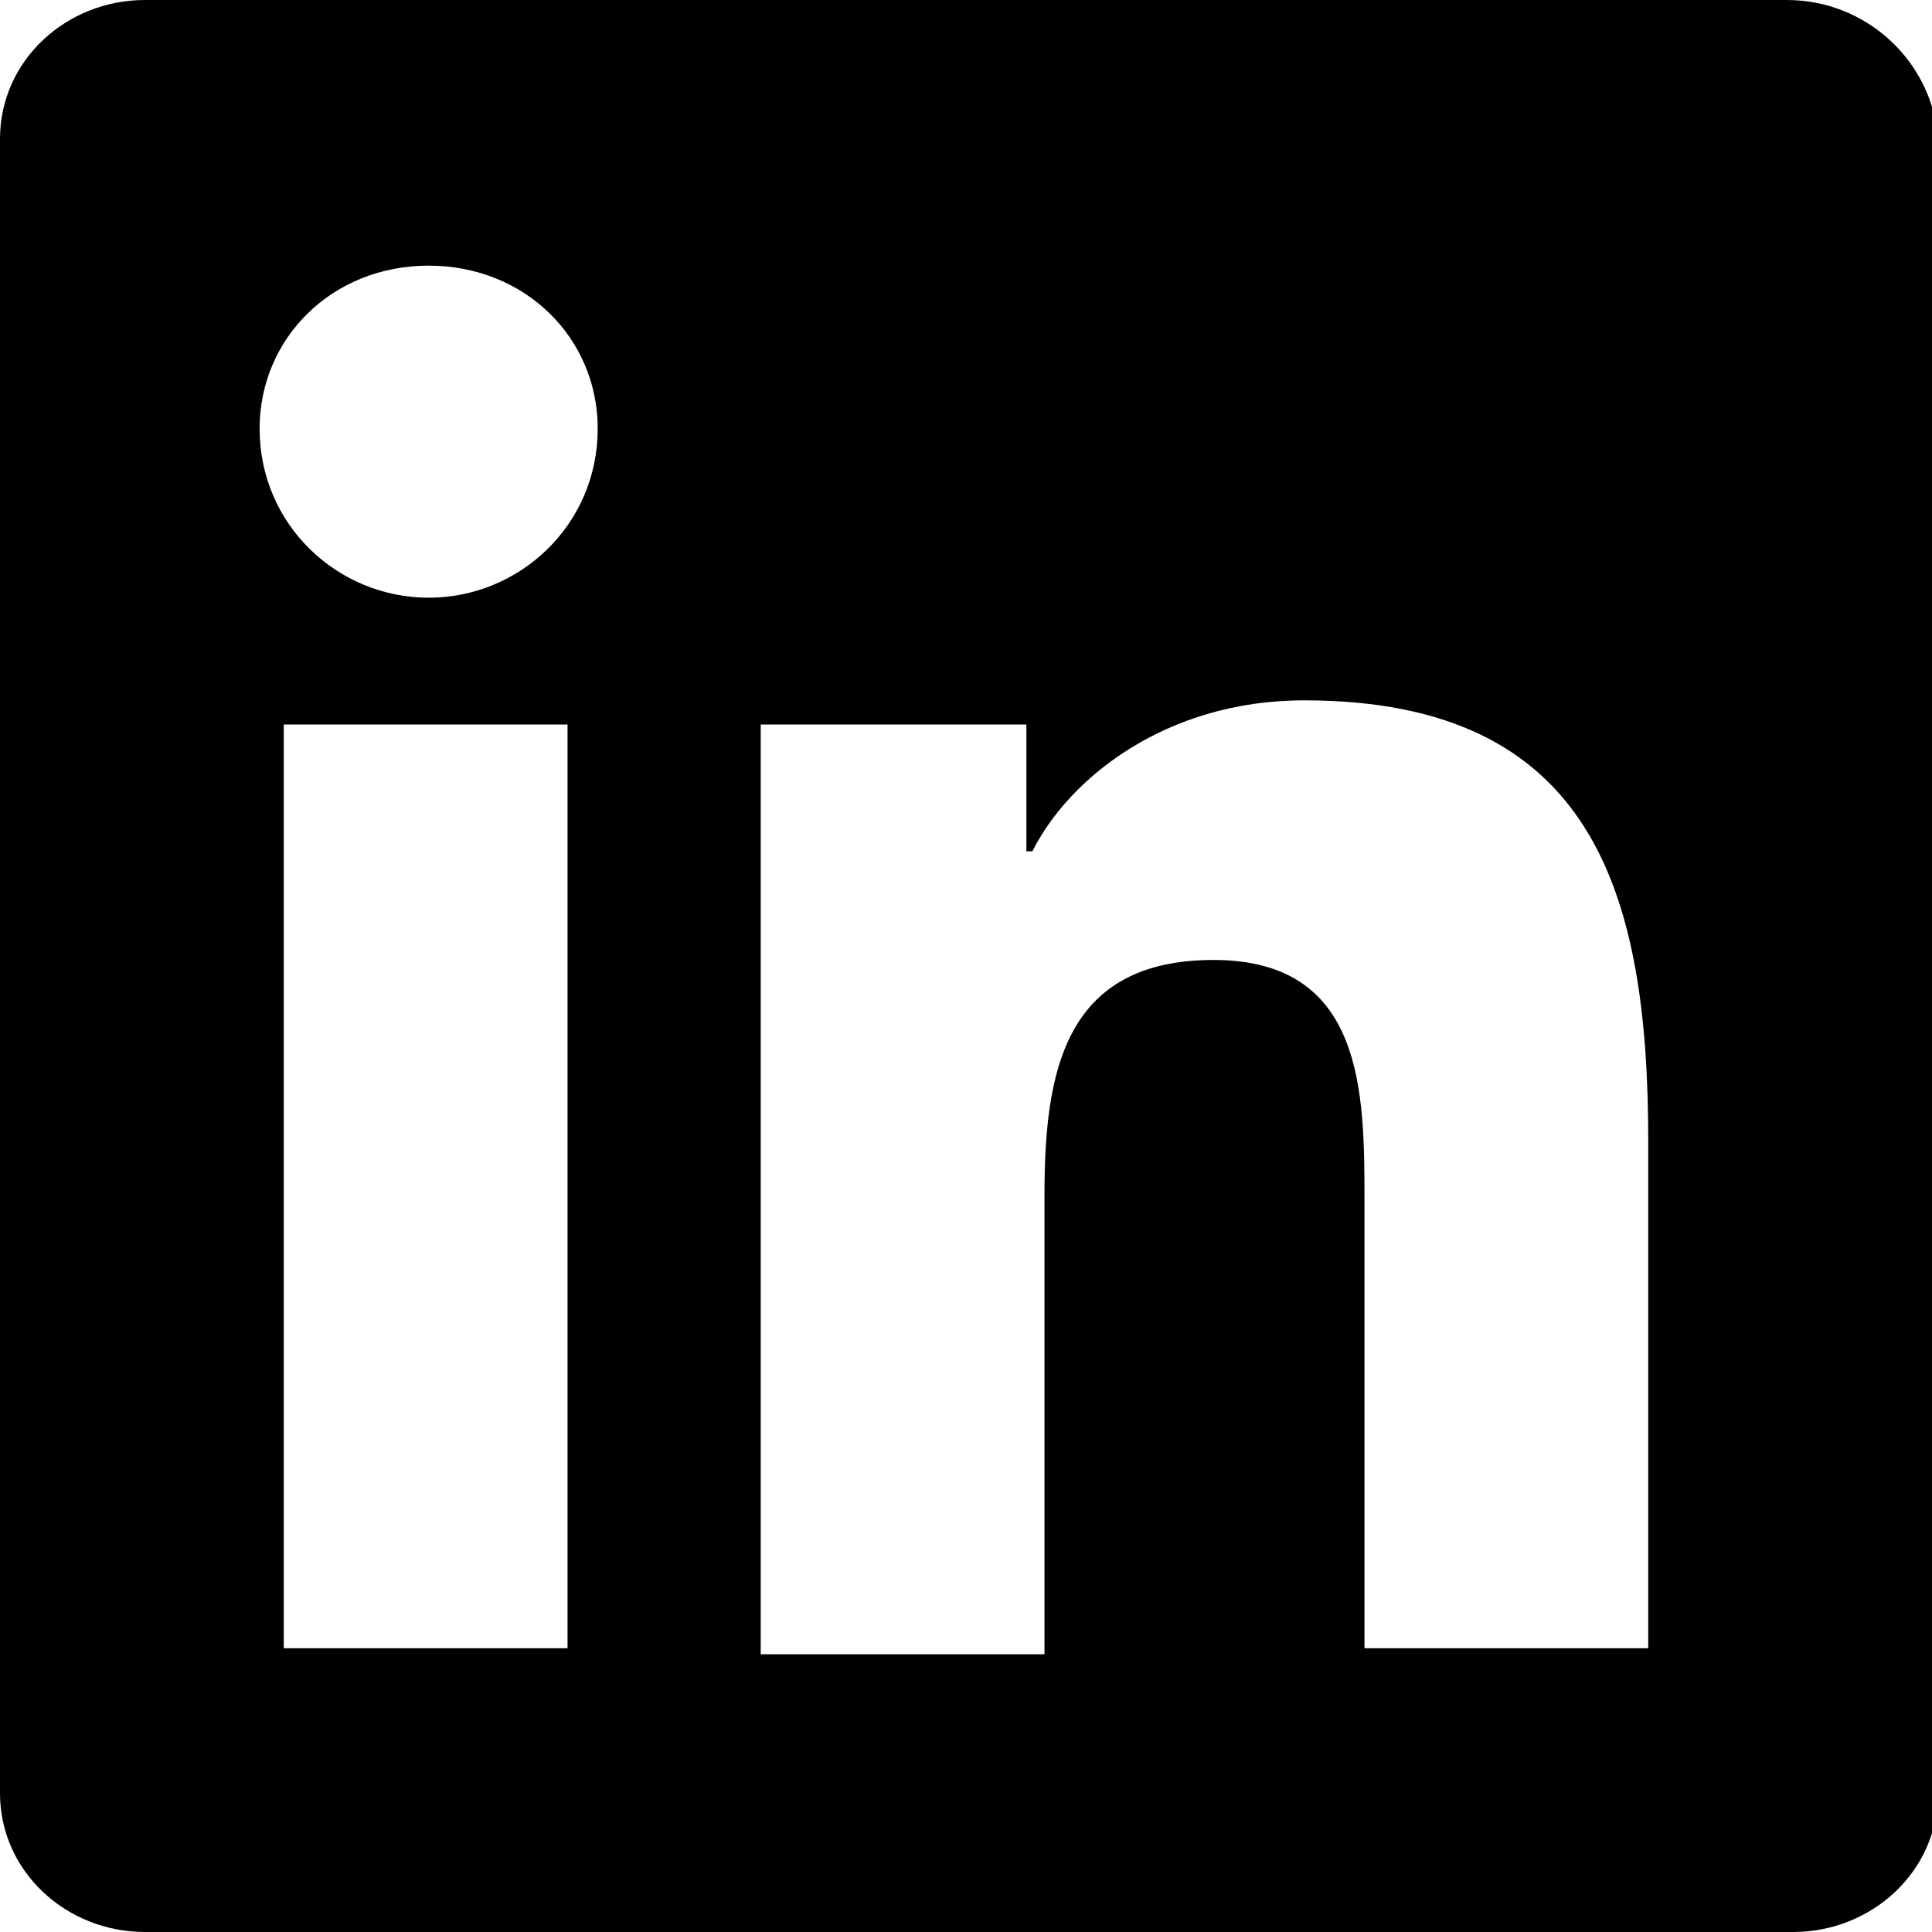
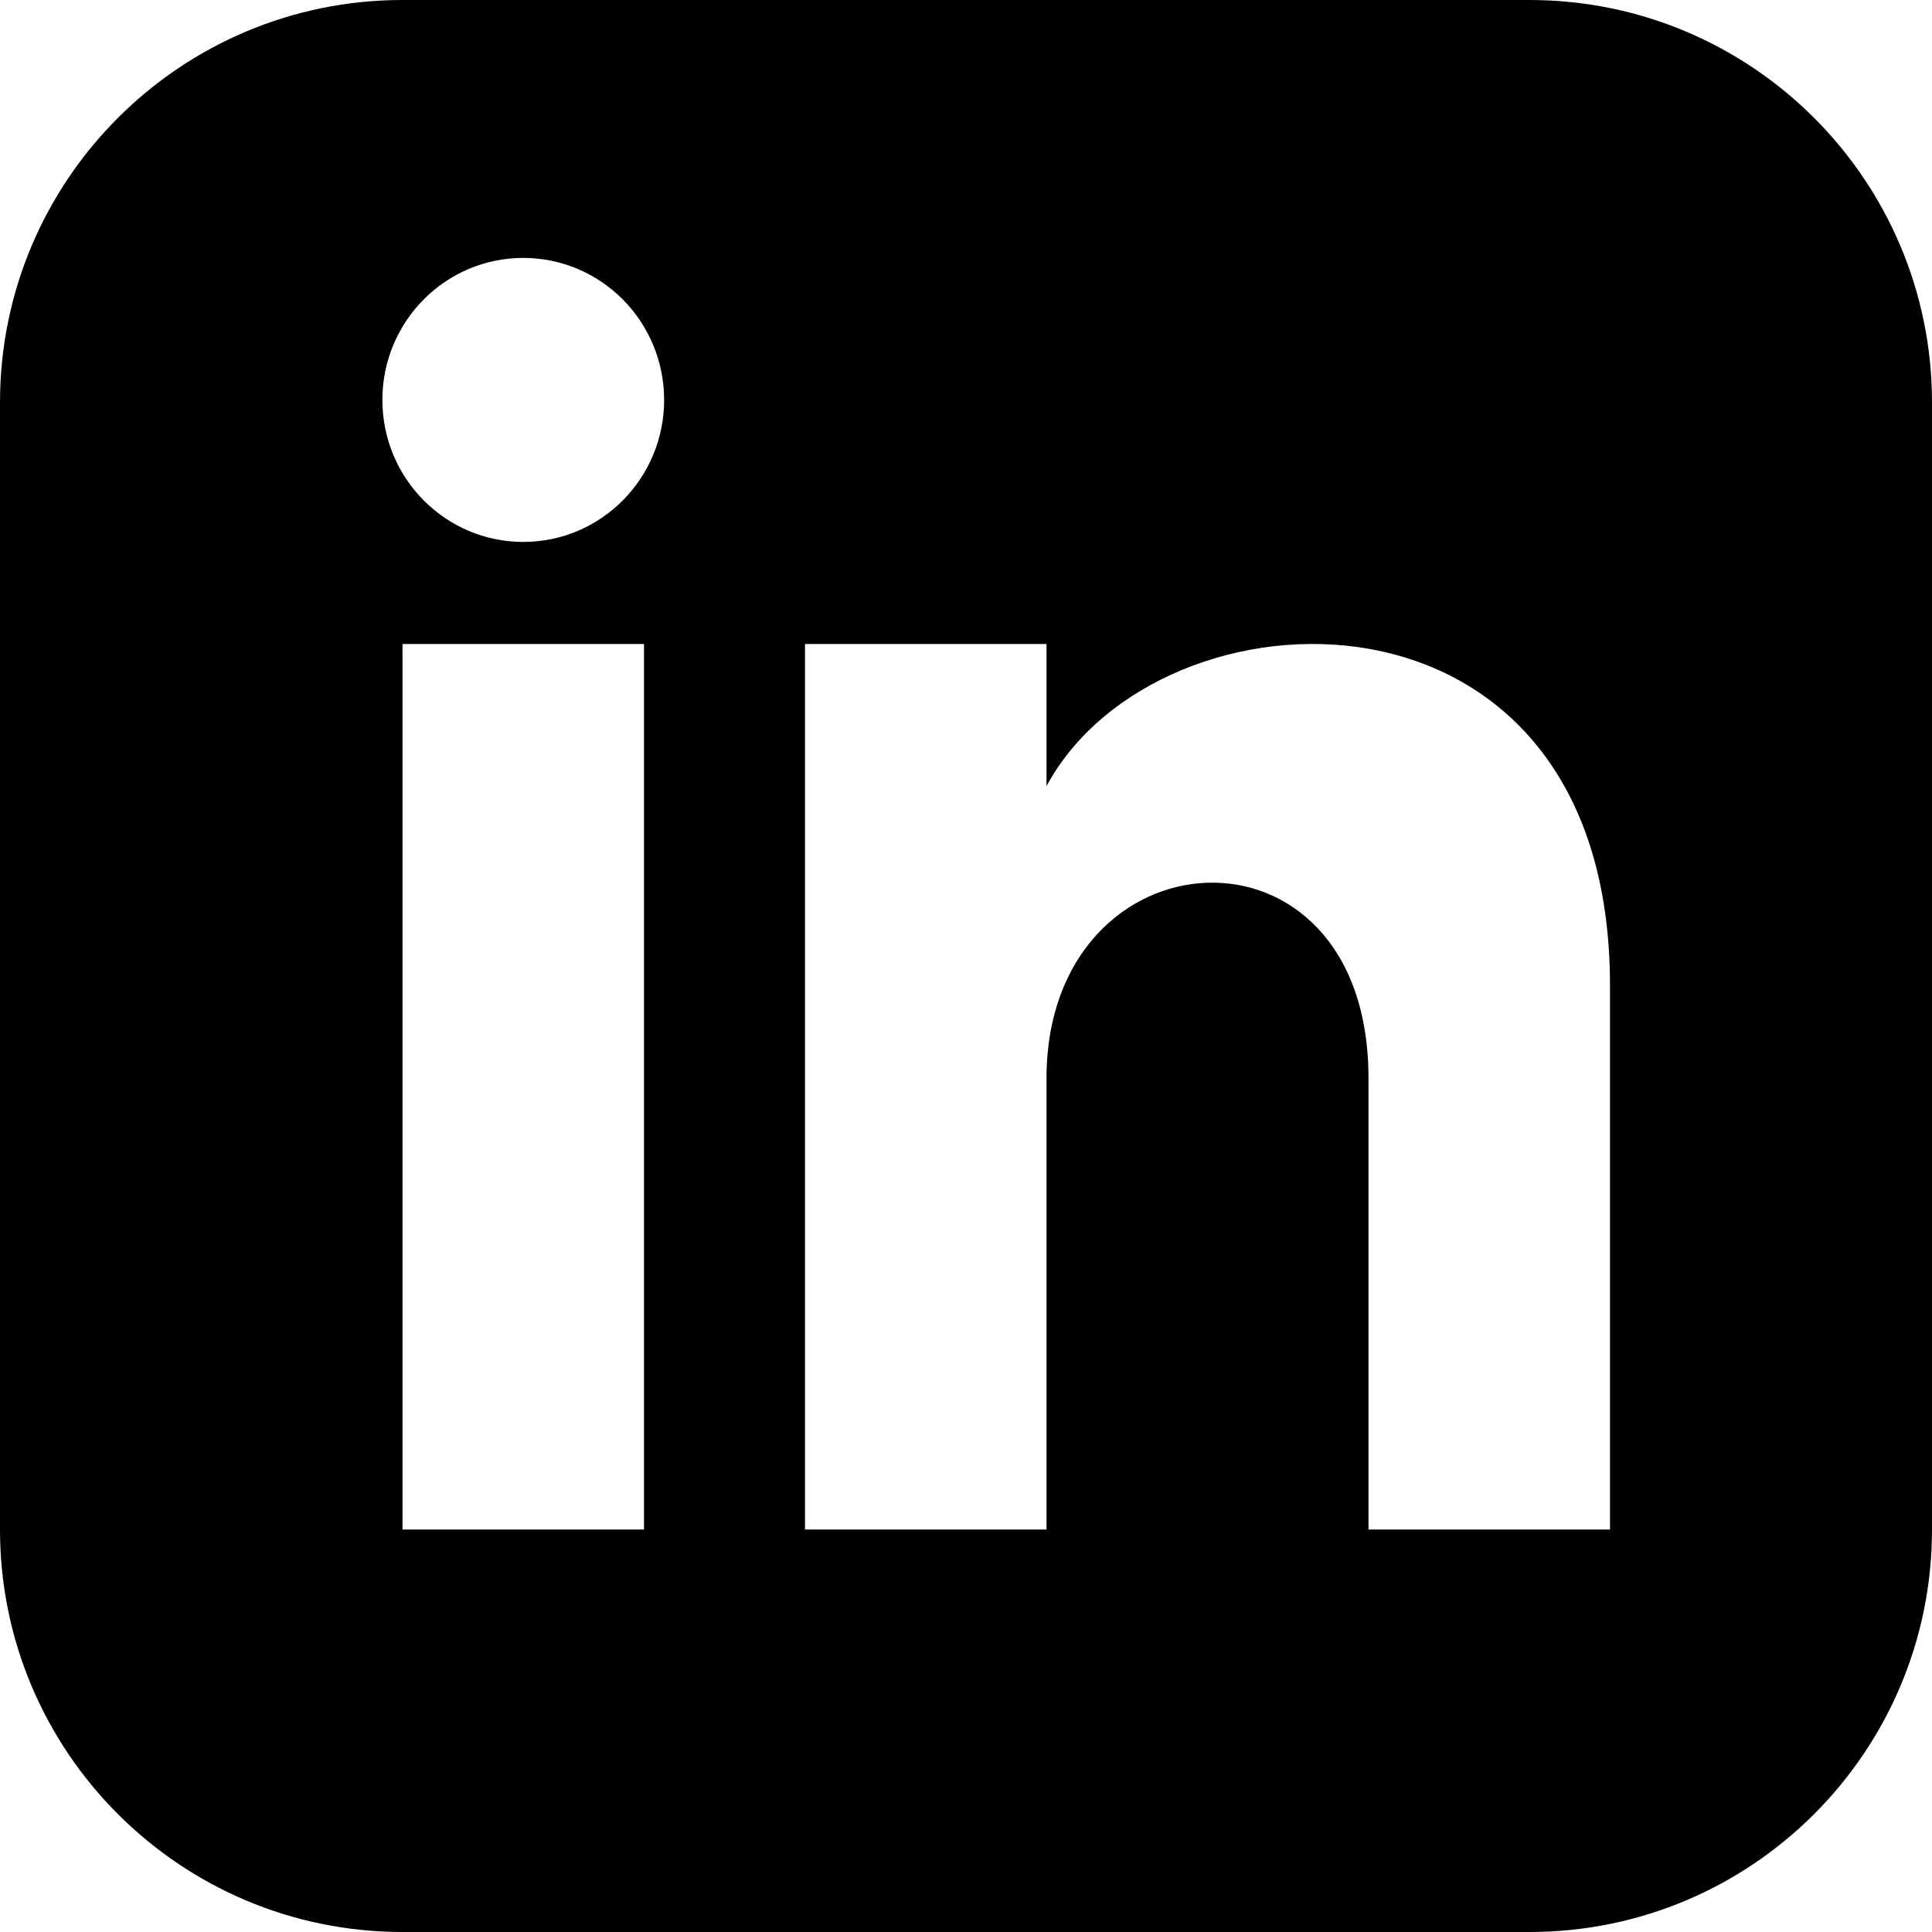
- <svg xmlns="http://www.w3.org/2000/svg" version="1.1" id="Layer_1" x="0px" y="0px" viewBox="0 0 32 32" style="enable-background:new 0 0 32 32;" xml:space="preserve">
-   <path d="M27.3,27.3h-4.7v-7.4c0-1.8,0-4-2.5-4c-2.5,0-2.8,1.9-2.8,3.9v7.6h-4.7V12H17v2.1h0.1c0.6-1.2,2.2-2.5,4.5-2.5  c4.8,0,5.7,3.2,5.7,7.3L27.3,27.3L27.3,27.3z M7.1,9.9c-1.5,0-2.8-1.2-2.8-2.8c0-1.5,1.2-2.7,2.8-2.7s2.8,1.2,2.8,2.7  C9.9,8.7,8.6,9.9,7.1,9.9z M9.5,27.3H4.7V12h4.7V27.3z M29.6,0H2.4C1.1,0,0,1,0,2.3v27.4C0,31,1.1,32,2.4,32h27.3  c1.3,0,2.4-1,2.4-2.3V2.3C32,1,30.9,0,29.6,0L29.6,0z" />
+ <svg xmlns="http://www.w3.org/2000/svg" width="24" height="24" viewBox="0 0 24 24">
+   <path d="M19 0h-14c-2.761 0-5 2.239-5 5v14c0 2.761 2.239 5 5 5h14c2.762 0 5-2.239 5-5v-14c0-2.761-2.238-5-5-5zm-11 19h-3v-11h3v11zm-1.5-12.268c-.966 0-1.75-.79-1.75-1.764s.784-1.764 1.75-1.764 1.75.79 1.75 1.764-.783 1.764-1.75 1.764zm13.5 12.268h-3v-5.604c0-3.368-4-3.113-4 0v5.604h-3v-11h3v1.765c1.396-2.586 7-2.777 7 2.476v6.759z" />
</svg>
